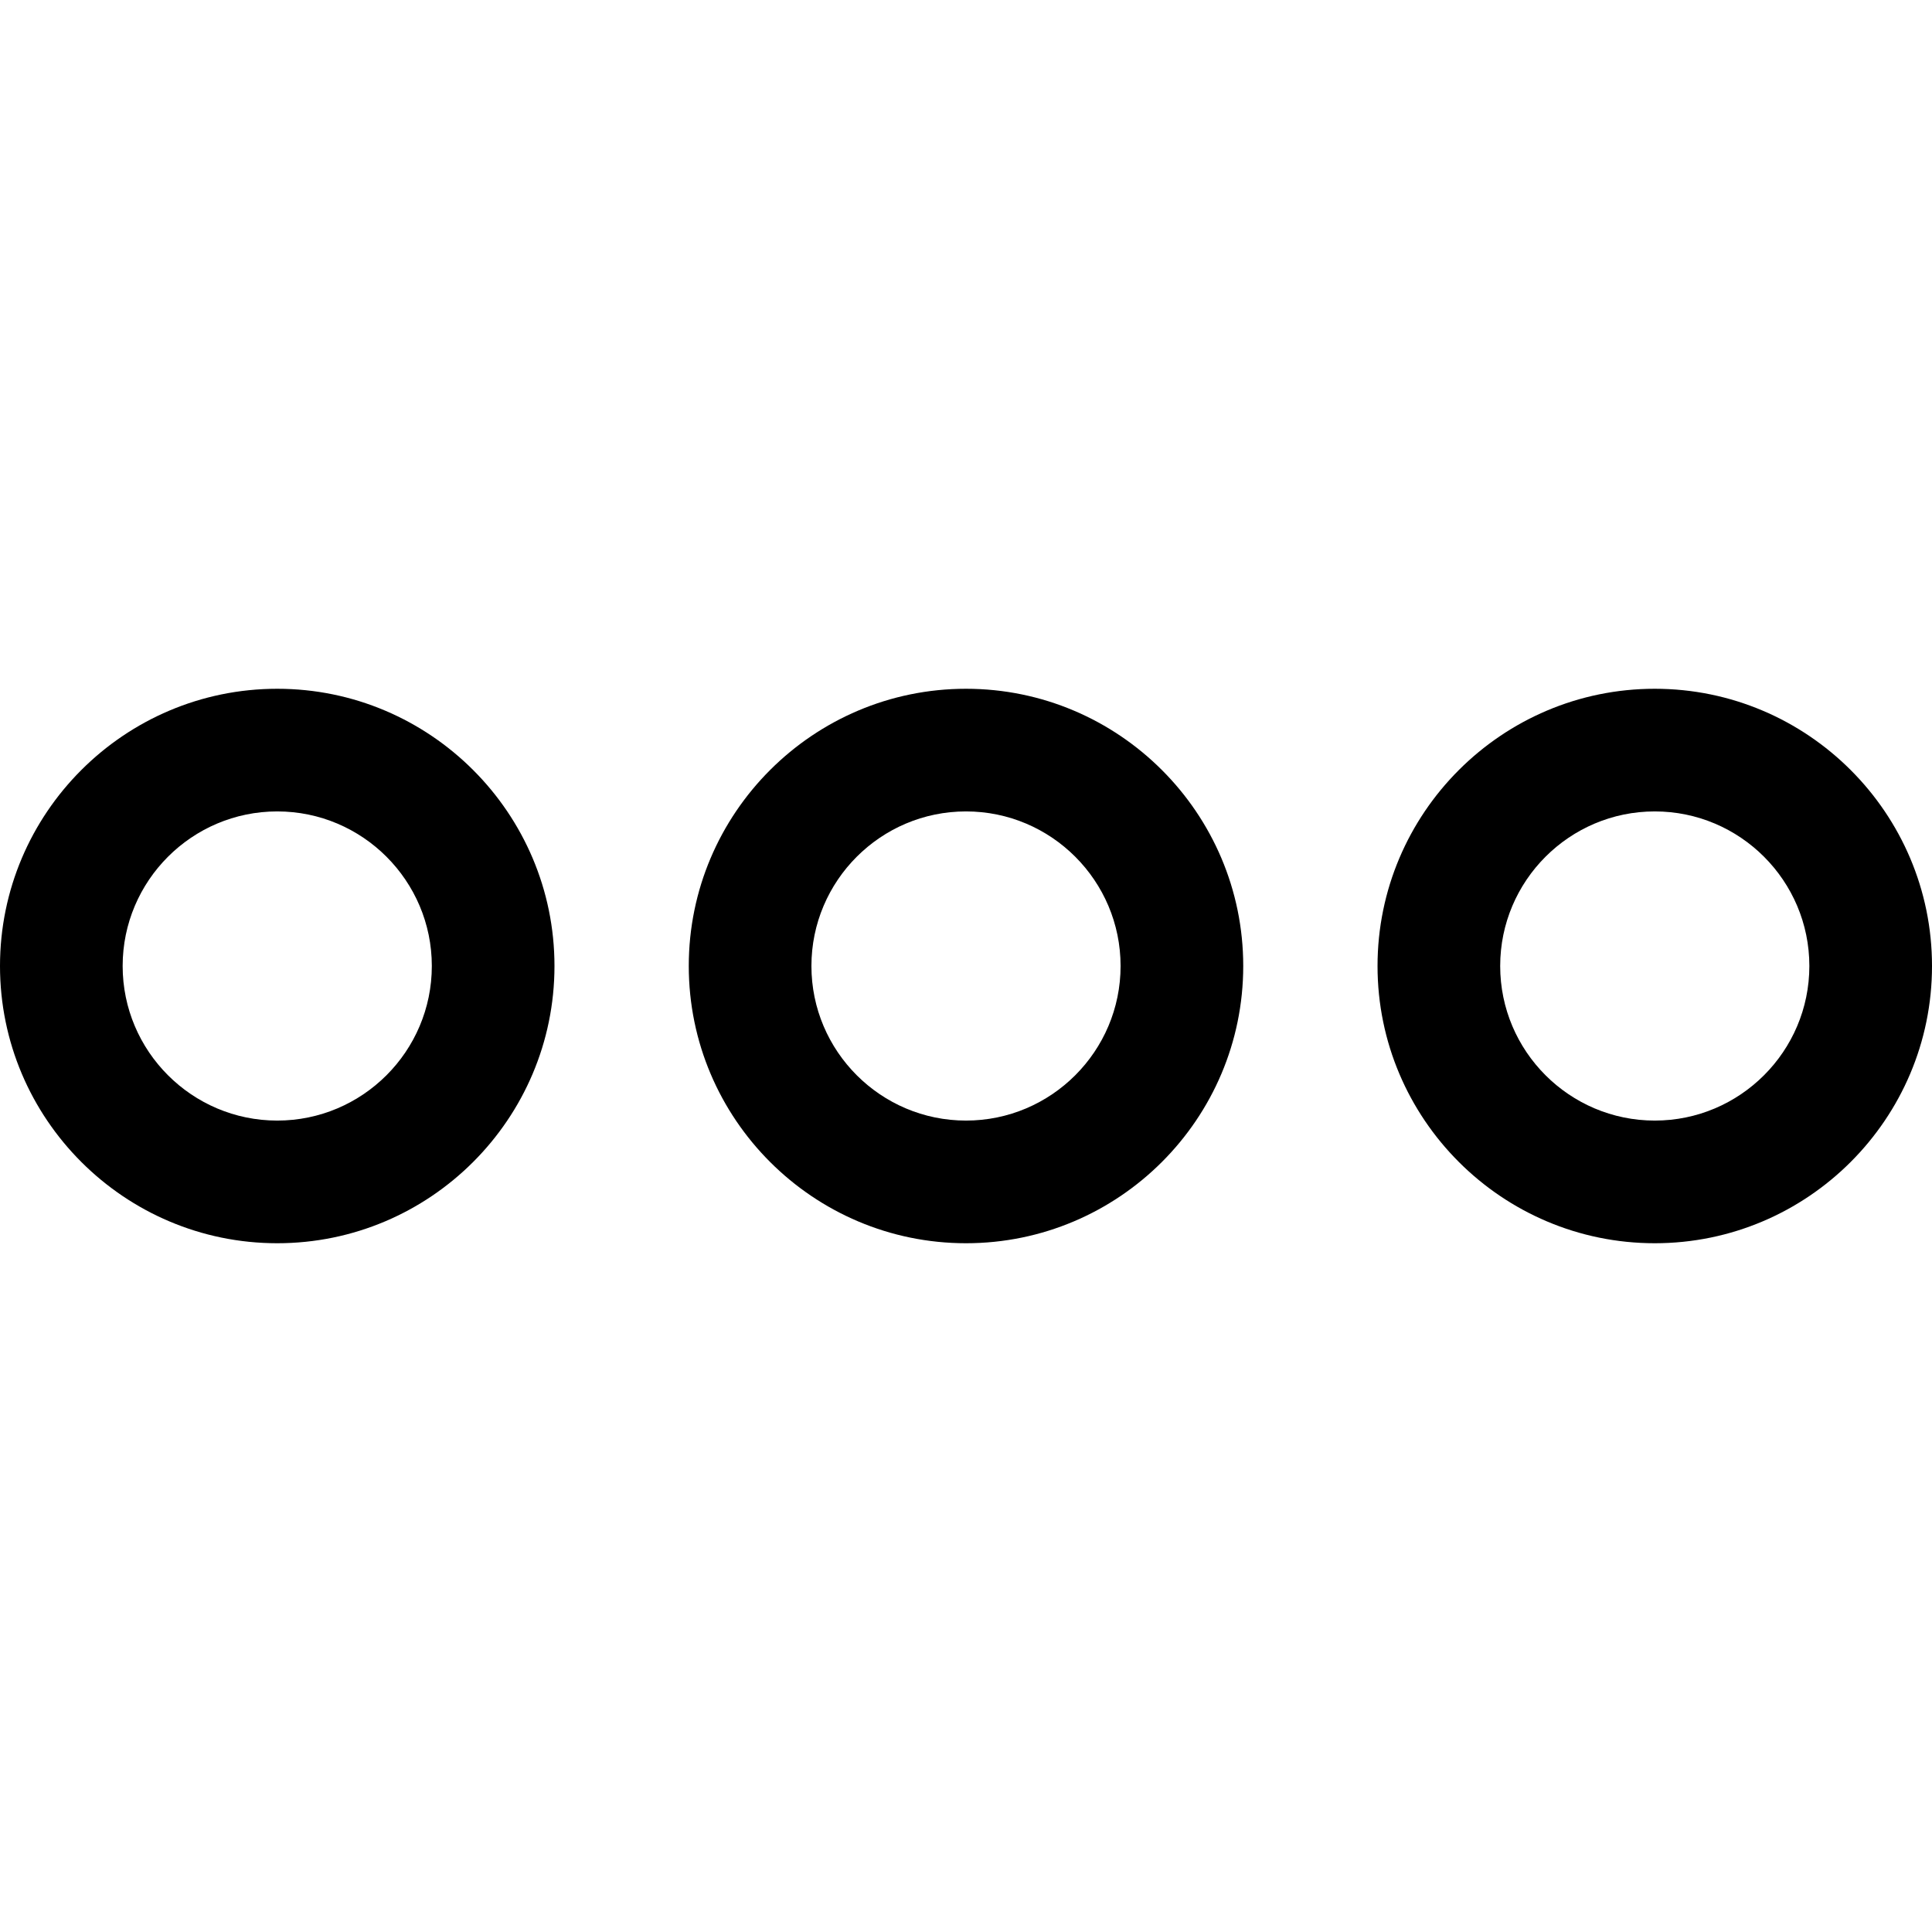
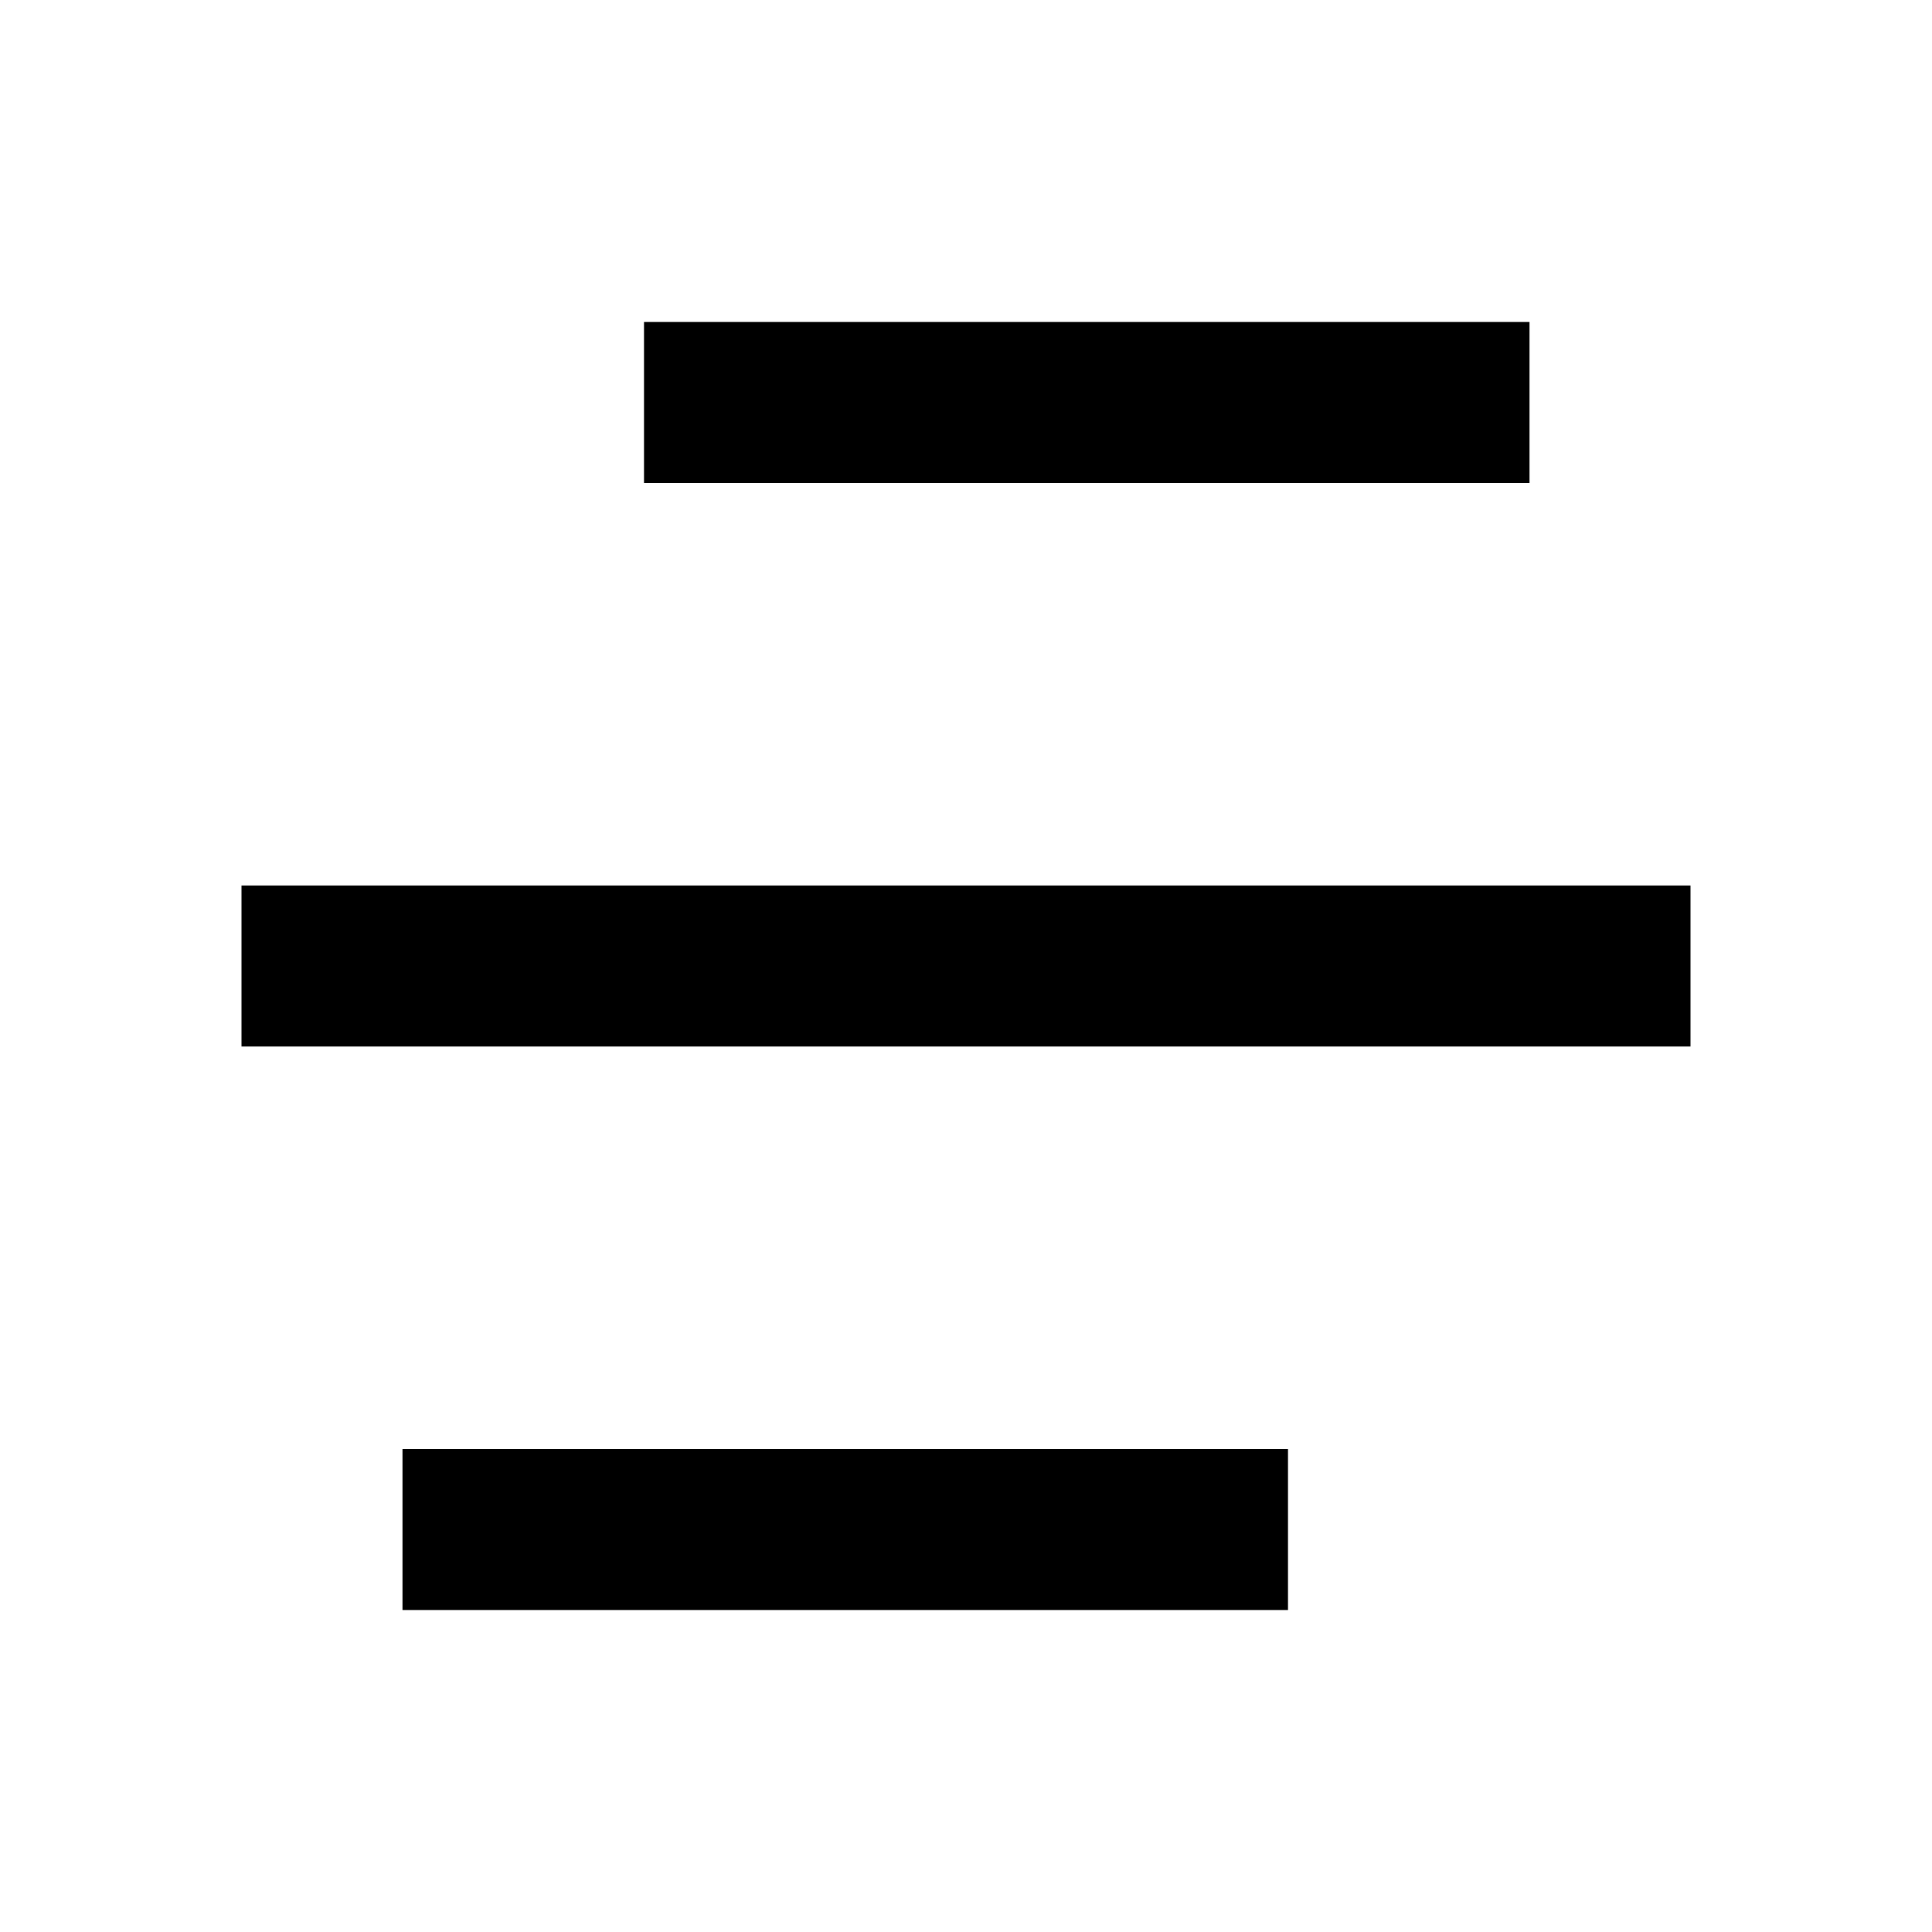
- <svg xmlns="http://www.w3.org/2000/svg" class="icon icon-menu" version="1.1" viewBox="0 0 283.535 283.535" style="enable-background:new 0 0 283.535 283.535;" xml:space="preserve">
+ <svg xmlns="http://www.w3.org/2000/svg" class="icon icon-menu" viewBox="0 0 24 24">
  <g>
-     <path d="M40.687,101.082C18.252,101.082,0,119.333,0,141.768s18.252,40.686,40.687,40.686s40.686-18.251,40.686-40.686   S63.121,101.082,40.687,101.082z M40.687,164.453c-12.51,0-22.687-10.177-22.687-22.686s10.177-22.686,22.687-22.686   c12.509,0,22.686,10.177,22.686,22.686S53.195,164.453,40.687,164.453z" />
-     <path d="M141.768,101.082c-22.435,0-40.686,18.251-40.686,40.686s18.251,40.686,40.686,40.686s40.686-18.251,40.686-40.686   S164.202,101.082,141.768,101.082z M141.768,164.453c-12.509,0-22.686-10.177-22.686-22.686s10.177-22.686,22.686-22.686   s22.686,10.177,22.686,22.686S154.276,164.453,141.768,164.453z" />
-     <path d="M242.849,101.082c-22.435,0-40.686,18.251-40.686,40.686s18.251,40.686,40.686,40.686s40.687-18.251,40.687-40.686   S265.283,101.082,242.849,101.082z M242.849,164.453c-12.509,0-22.686-10.177-22.686-22.686s10.177-22.686,22.686-22.686   c12.51,0,22.687,10.177,22.687,22.686S255.358,164.453,242.849,164.453z" />
+     <path fill="none" d="M0 0h24v24H0z" />
+     <path d="M16 18v2H5v-2h11zm5-7v2H3v-2h18zm-2-7v2H8V4h11z" />
  </g>
</svg>
